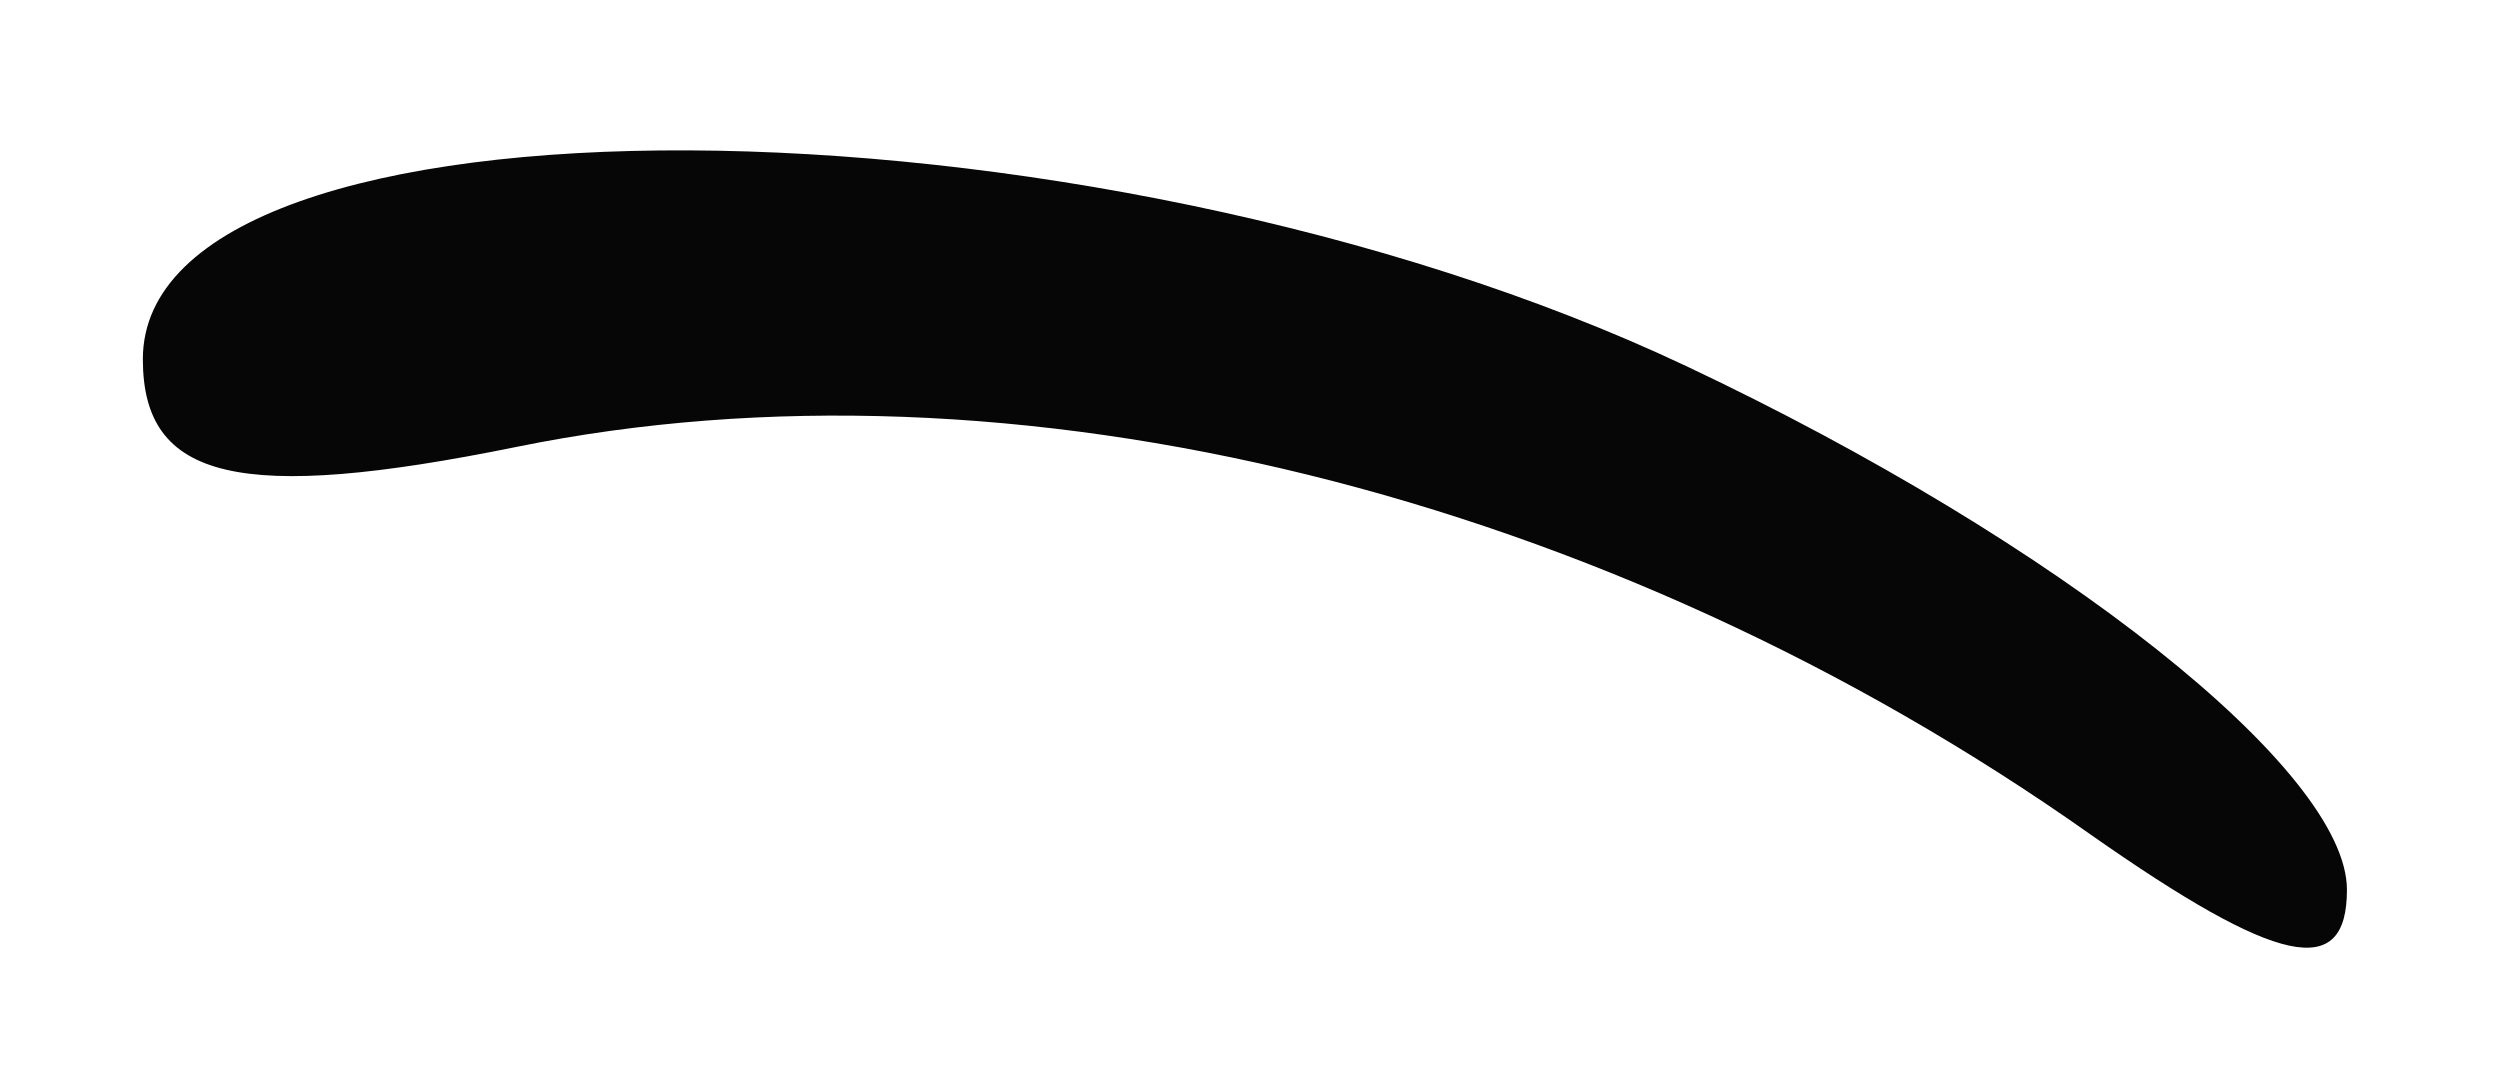
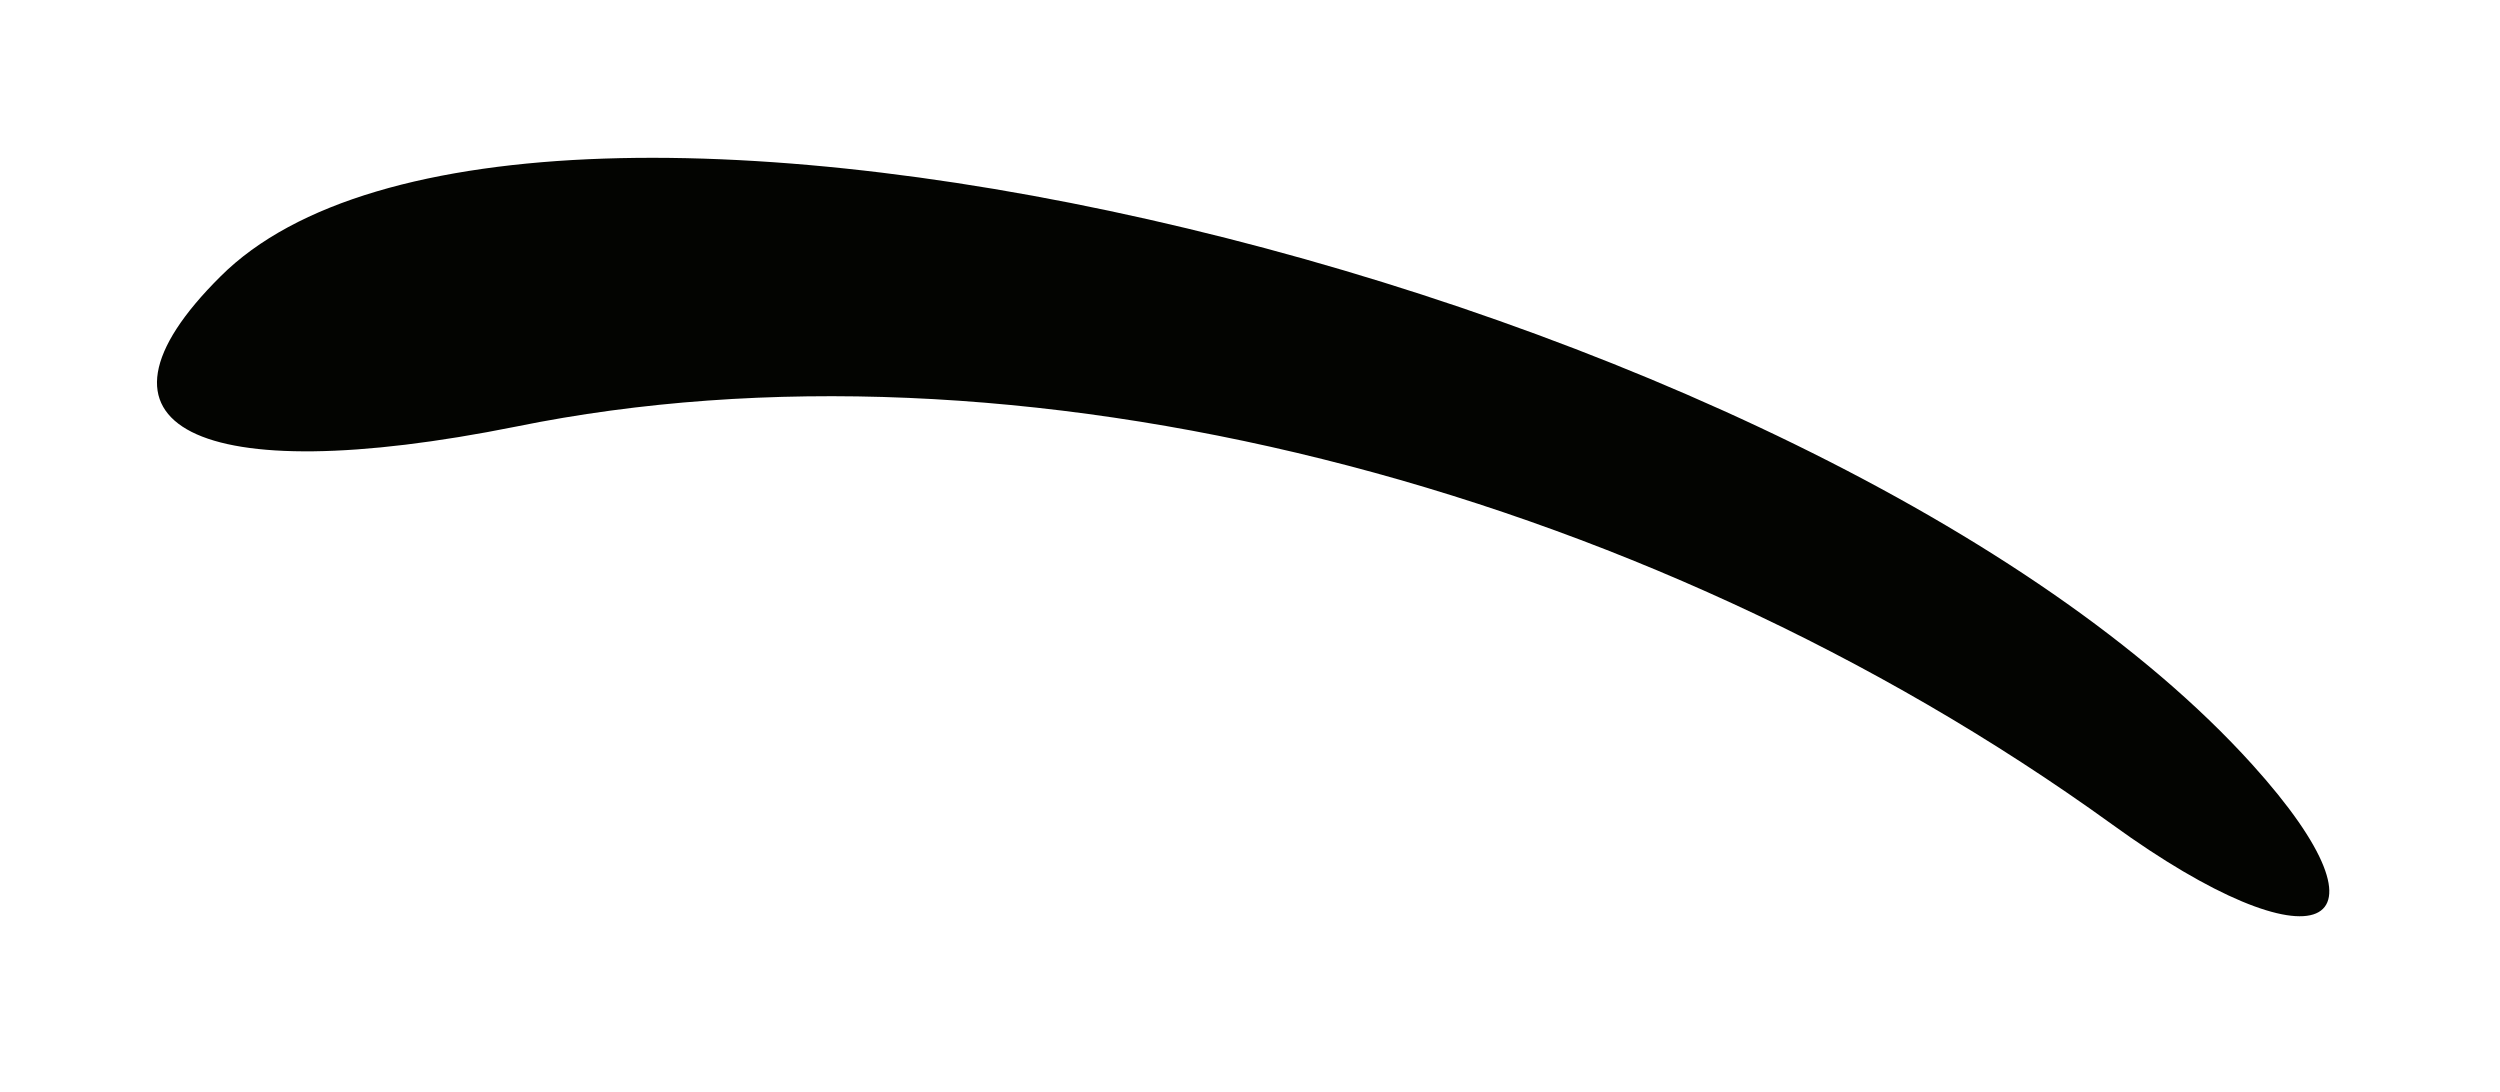
<svg xmlns="http://www.w3.org/2000/svg" viewBox="1332 857 245 107">
-   <path fill="#060606" fill-rule="evenodd" d="M1536.9,938.8C1489.5,905.3 1431.1,890.9 1382.6,900.8C1355.5,906.3 1346.0,904.1 1346.0,892.2C1346.0,864.6 1438.3,865.0 1497.3,892.9C1533.9,910.2 1562.0,932.5 1562.0,944.2C1562.0,953.1 1555.3,951.7 1536.9,938.8Z" />
+   <path fill="#030401" fill-rule="evenodd" d="M1539.0,937.8C1492.5,904.2 1431.2,888.9 1382.6,898.8C1351.2,905.1 1338.8,898.8 1353.6,884.1C1383.1,854.6 1510.4,885.1 1552.7,931.9C1567.7,948.5 1559.0,952.3 1539.0,937.8Z" />
</svg>
